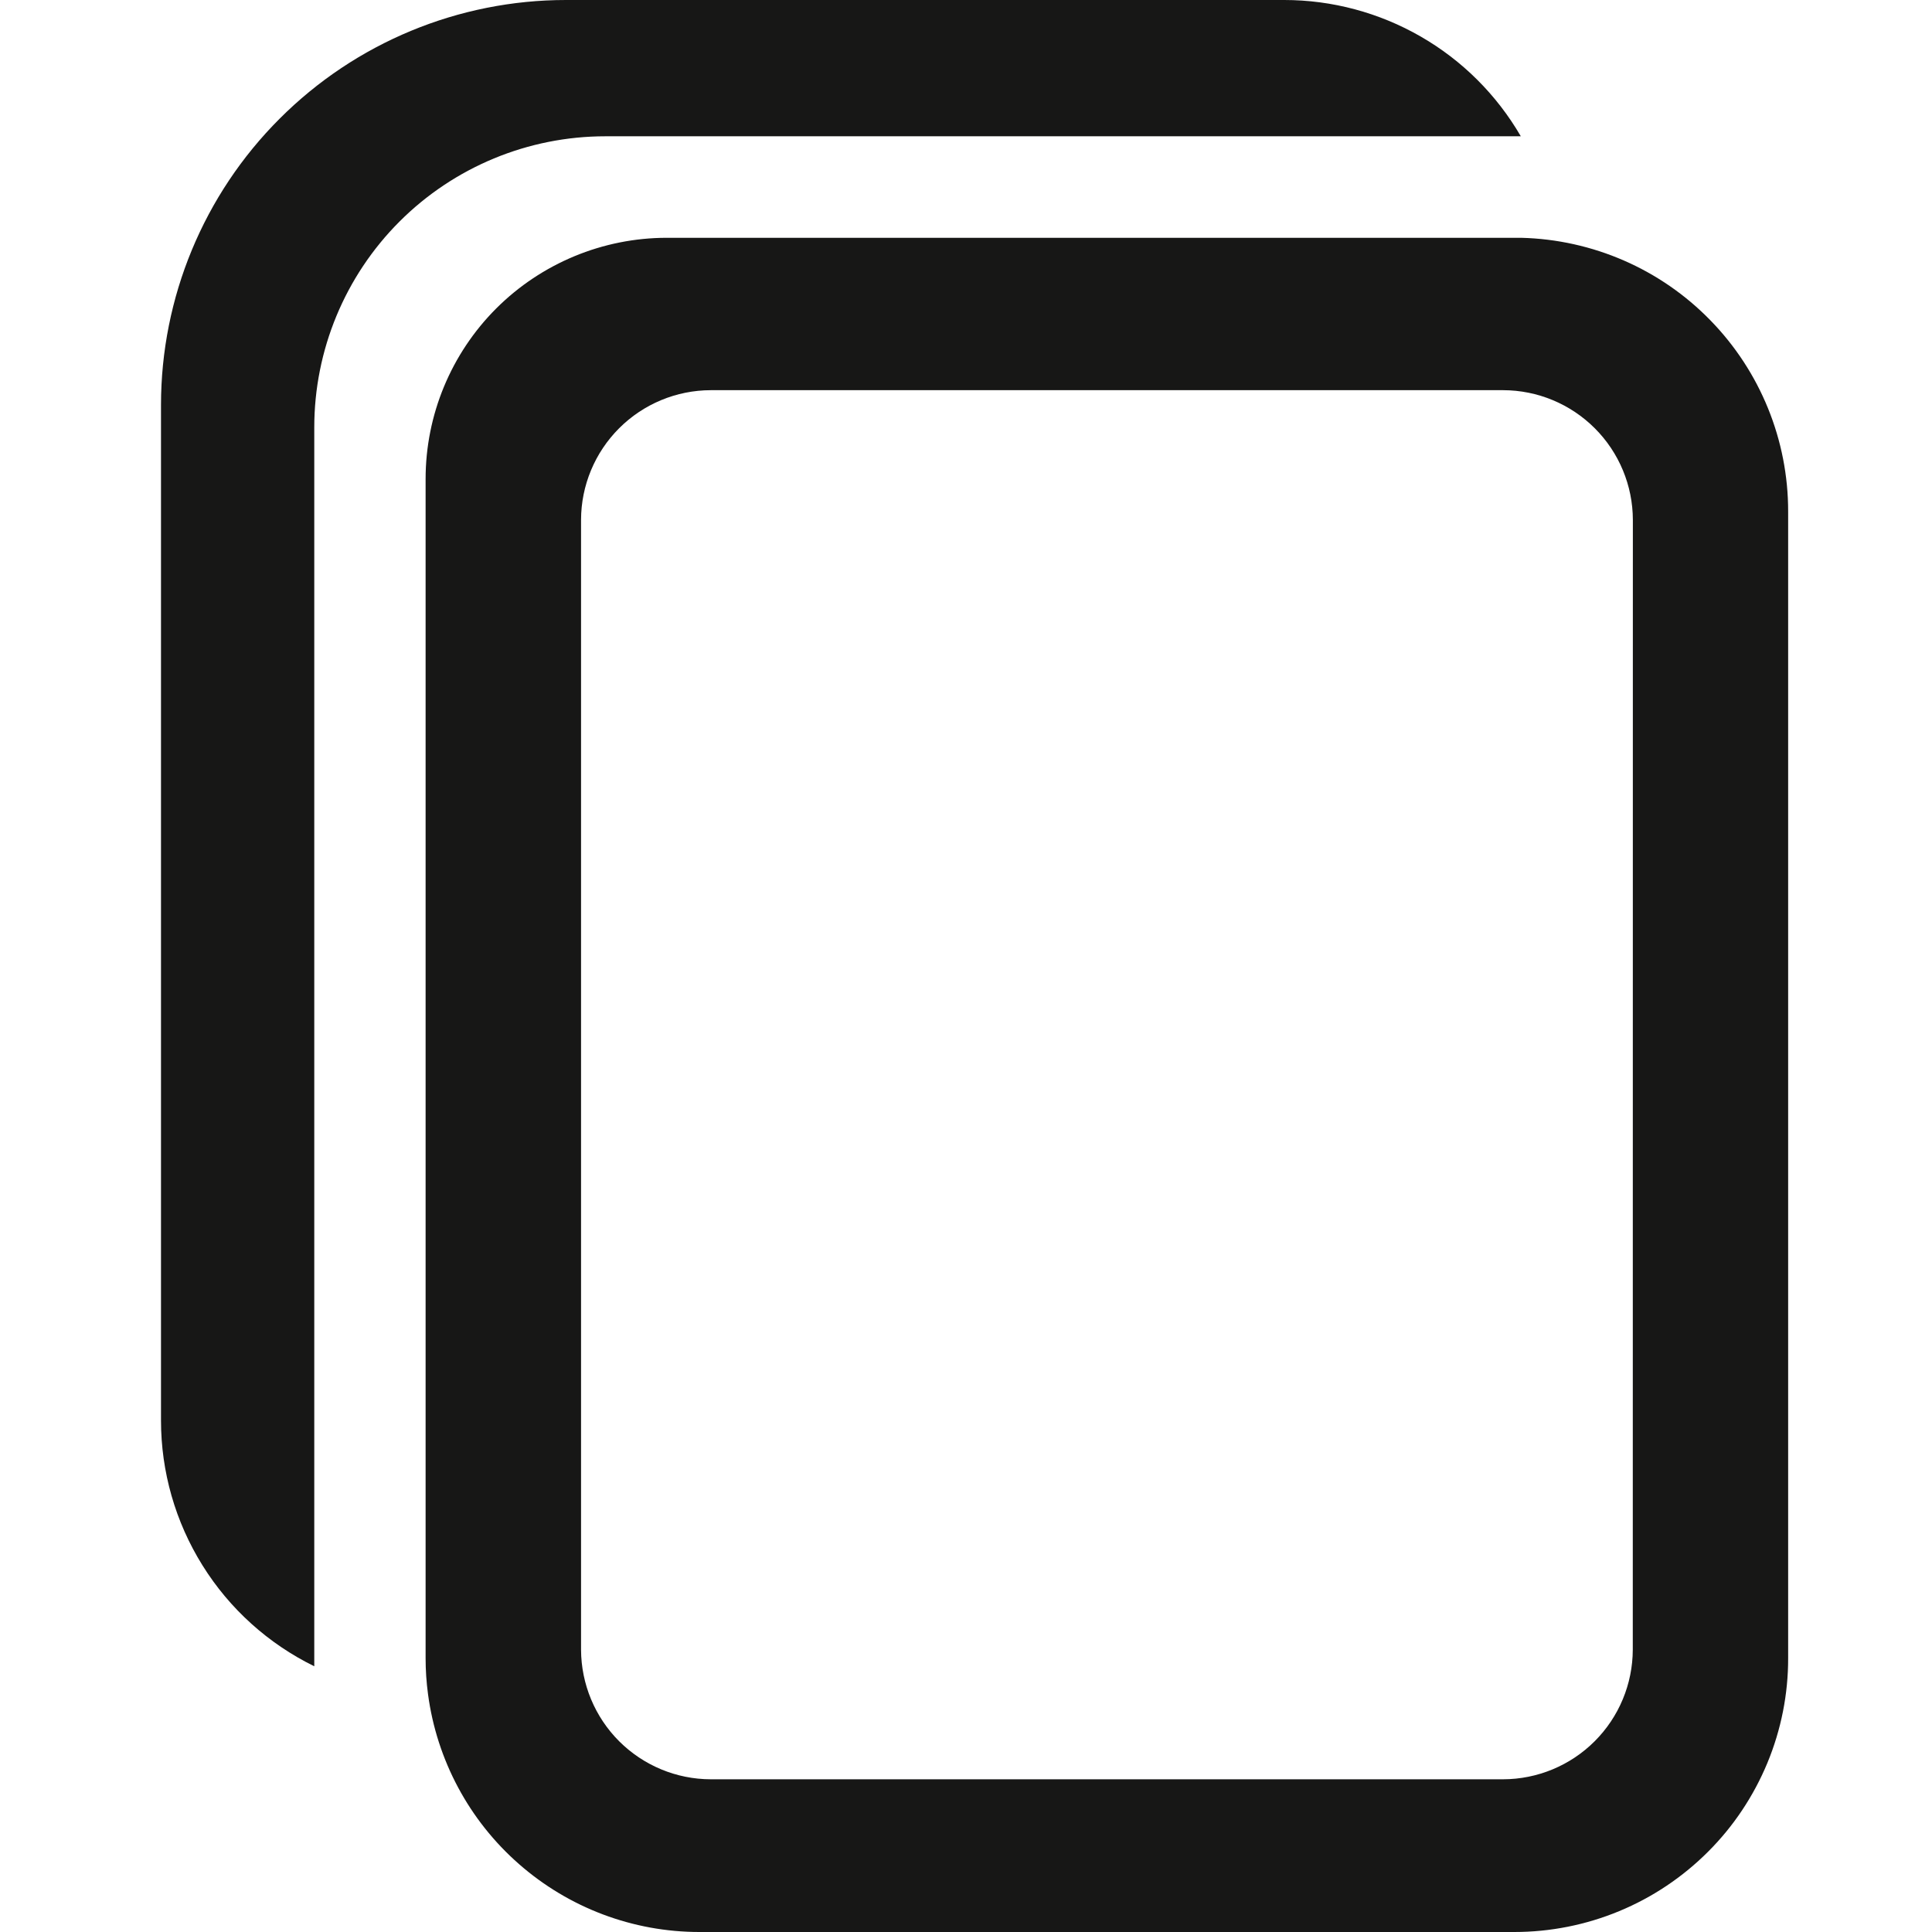
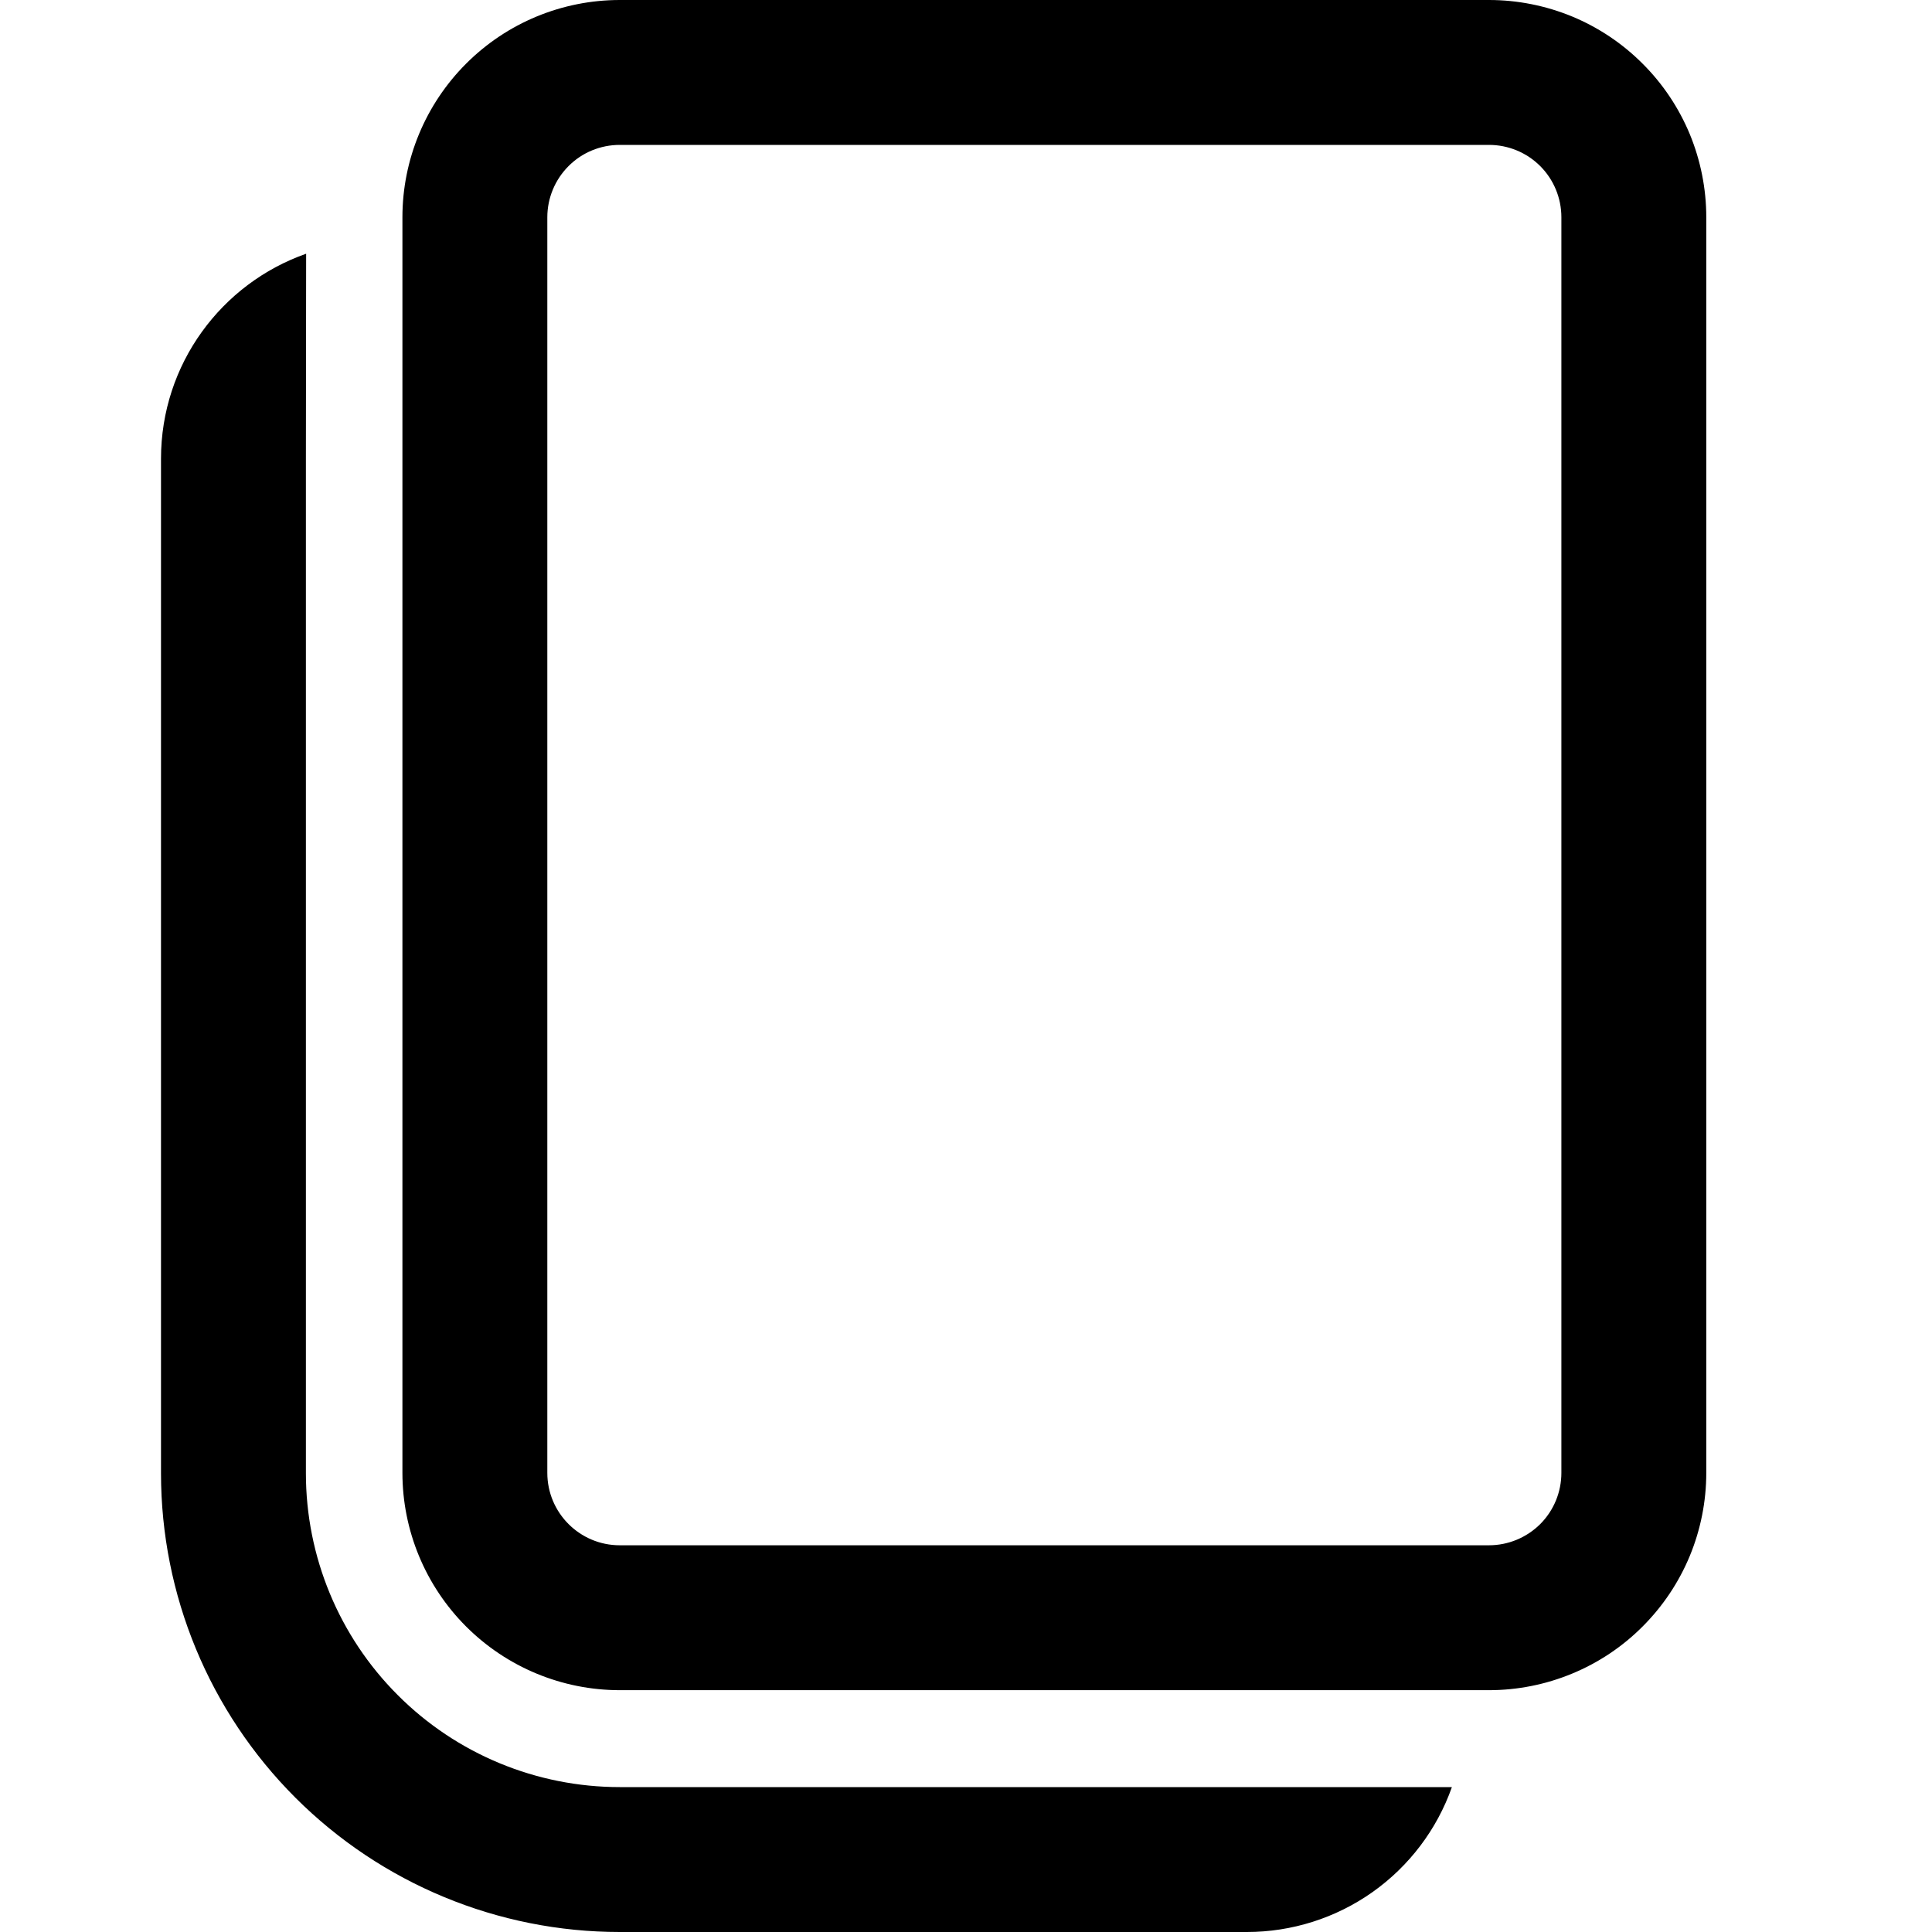
<svg xmlns="http://www.w3.org/2000/svg" width="24" height="24" viewBox="0 0 24 24" fill="none">
-   <path d="M18.898 1.693H7.52C6.561 1.693 5.641 2.074 4.963 2.752C4.285 3.43 3.904 4.35 3.904 5.309V20.699C3.333 20.419 2.851 19.985 2.515 19.445C2.178 18.905 2 18.282 2 17.646V5.031C2 3.697 2.53 2.417 3.474 1.474C4.417 0.53 5.697 0 7.031 0L15.953 0C16.548 0 17.133 0.157 17.649 0.454C18.165 0.751 18.593 1.178 18.892 1.693" fill="#171716" />
-   <path d="M18.898 2.954C18.869 2.954 18.841 2.954 18.813 2.954H8.284C7.49 2.954 6.727 3.27 6.165 3.831C5.603 4.393 5.287 5.155 5.287 5.95V20.598C5.287 20.748 5.297 20.897 5.317 21.046C5.426 21.863 5.827 22.613 6.447 23.156C7.067 23.7 7.863 24 8.688 24H18.812C19.259 24 19.701 23.912 20.114 23.741C20.527 23.57 20.902 23.319 21.218 23.003C21.534 22.688 21.784 22.312 21.955 21.9C22.126 21.487 22.214 21.044 22.213 20.598V6.354C22.214 5.467 21.867 4.614 21.247 3.979C20.628 3.343 19.784 2.976 18.896 2.954H18.898ZM20.283 20.492C20.282 20.919 20.112 21.328 19.81 21.63C19.508 21.932 19.099 22.102 18.672 22.103H8.829C8.402 22.102 7.994 21.932 7.692 21.631C7.39 21.329 7.22 20.921 7.218 20.494V6.457C7.219 6.03 7.39 5.621 7.691 5.32C7.993 5.018 8.402 4.848 8.829 4.847H18.674C19.1 4.848 19.509 5.018 19.811 5.32C20.113 5.622 20.283 6.031 20.284 6.458L20.283 20.492Z" fill="#171716" />
+   <path d="M3.803 3.152L3.8 5.699V18.301C3.8 19.335 4.21 20.327 4.942 21.058C5.673 21.79 6.665 22.2 7.699 22.2H18.036C17.85 22.727 17.505 23.182 17.049 23.505C16.593 23.827 16.048 24 15.49 24H7.699C6.187 24 4.738 23.4 3.669 22.331C2.6 21.262 2 19.813 2 18.301V5.699C2 4.523 2.752 3.521 3.803 3.152ZM18.497 0C18.851 0 19.202 0.07 19.53 0.205C19.857 0.341 20.155 0.54 20.405 0.791C20.656 1.041 20.855 1.339 20.991 1.666C21.126 1.994 21.196 2.345 21.196 2.699V18.296C21.196 18.651 21.126 19.002 20.991 19.329C20.855 19.657 20.656 19.954 20.405 20.205C20.155 20.456 19.857 20.655 19.53 20.79C19.202 20.926 18.851 20.996 18.497 20.996H7.699C6.983 20.996 6.296 20.711 5.79 20.205C5.284 19.699 4.999 19.012 4.999 18.296V2.699C4.999 1.984 5.284 1.297 5.79 0.791C6.296 0.284 6.983 0 7.699 0H18.497ZM18.497 1.8H7.699C7.46 1.8 7.231 1.894 7.063 2.063C6.894 2.232 6.799 2.461 6.799 2.699V18.296C6.799 18.793 7.202 19.196 7.699 19.196H18.497C18.735 19.196 18.964 19.101 19.133 18.933C19.302 18.764 19.396 18.535 19.396 18.296V2.699C19.396 2.461 19.302 2.232 19.133 2.063C18.964 1.894 18.735 1.8 18.497 1.8Z" fill="black" />
</svg>
